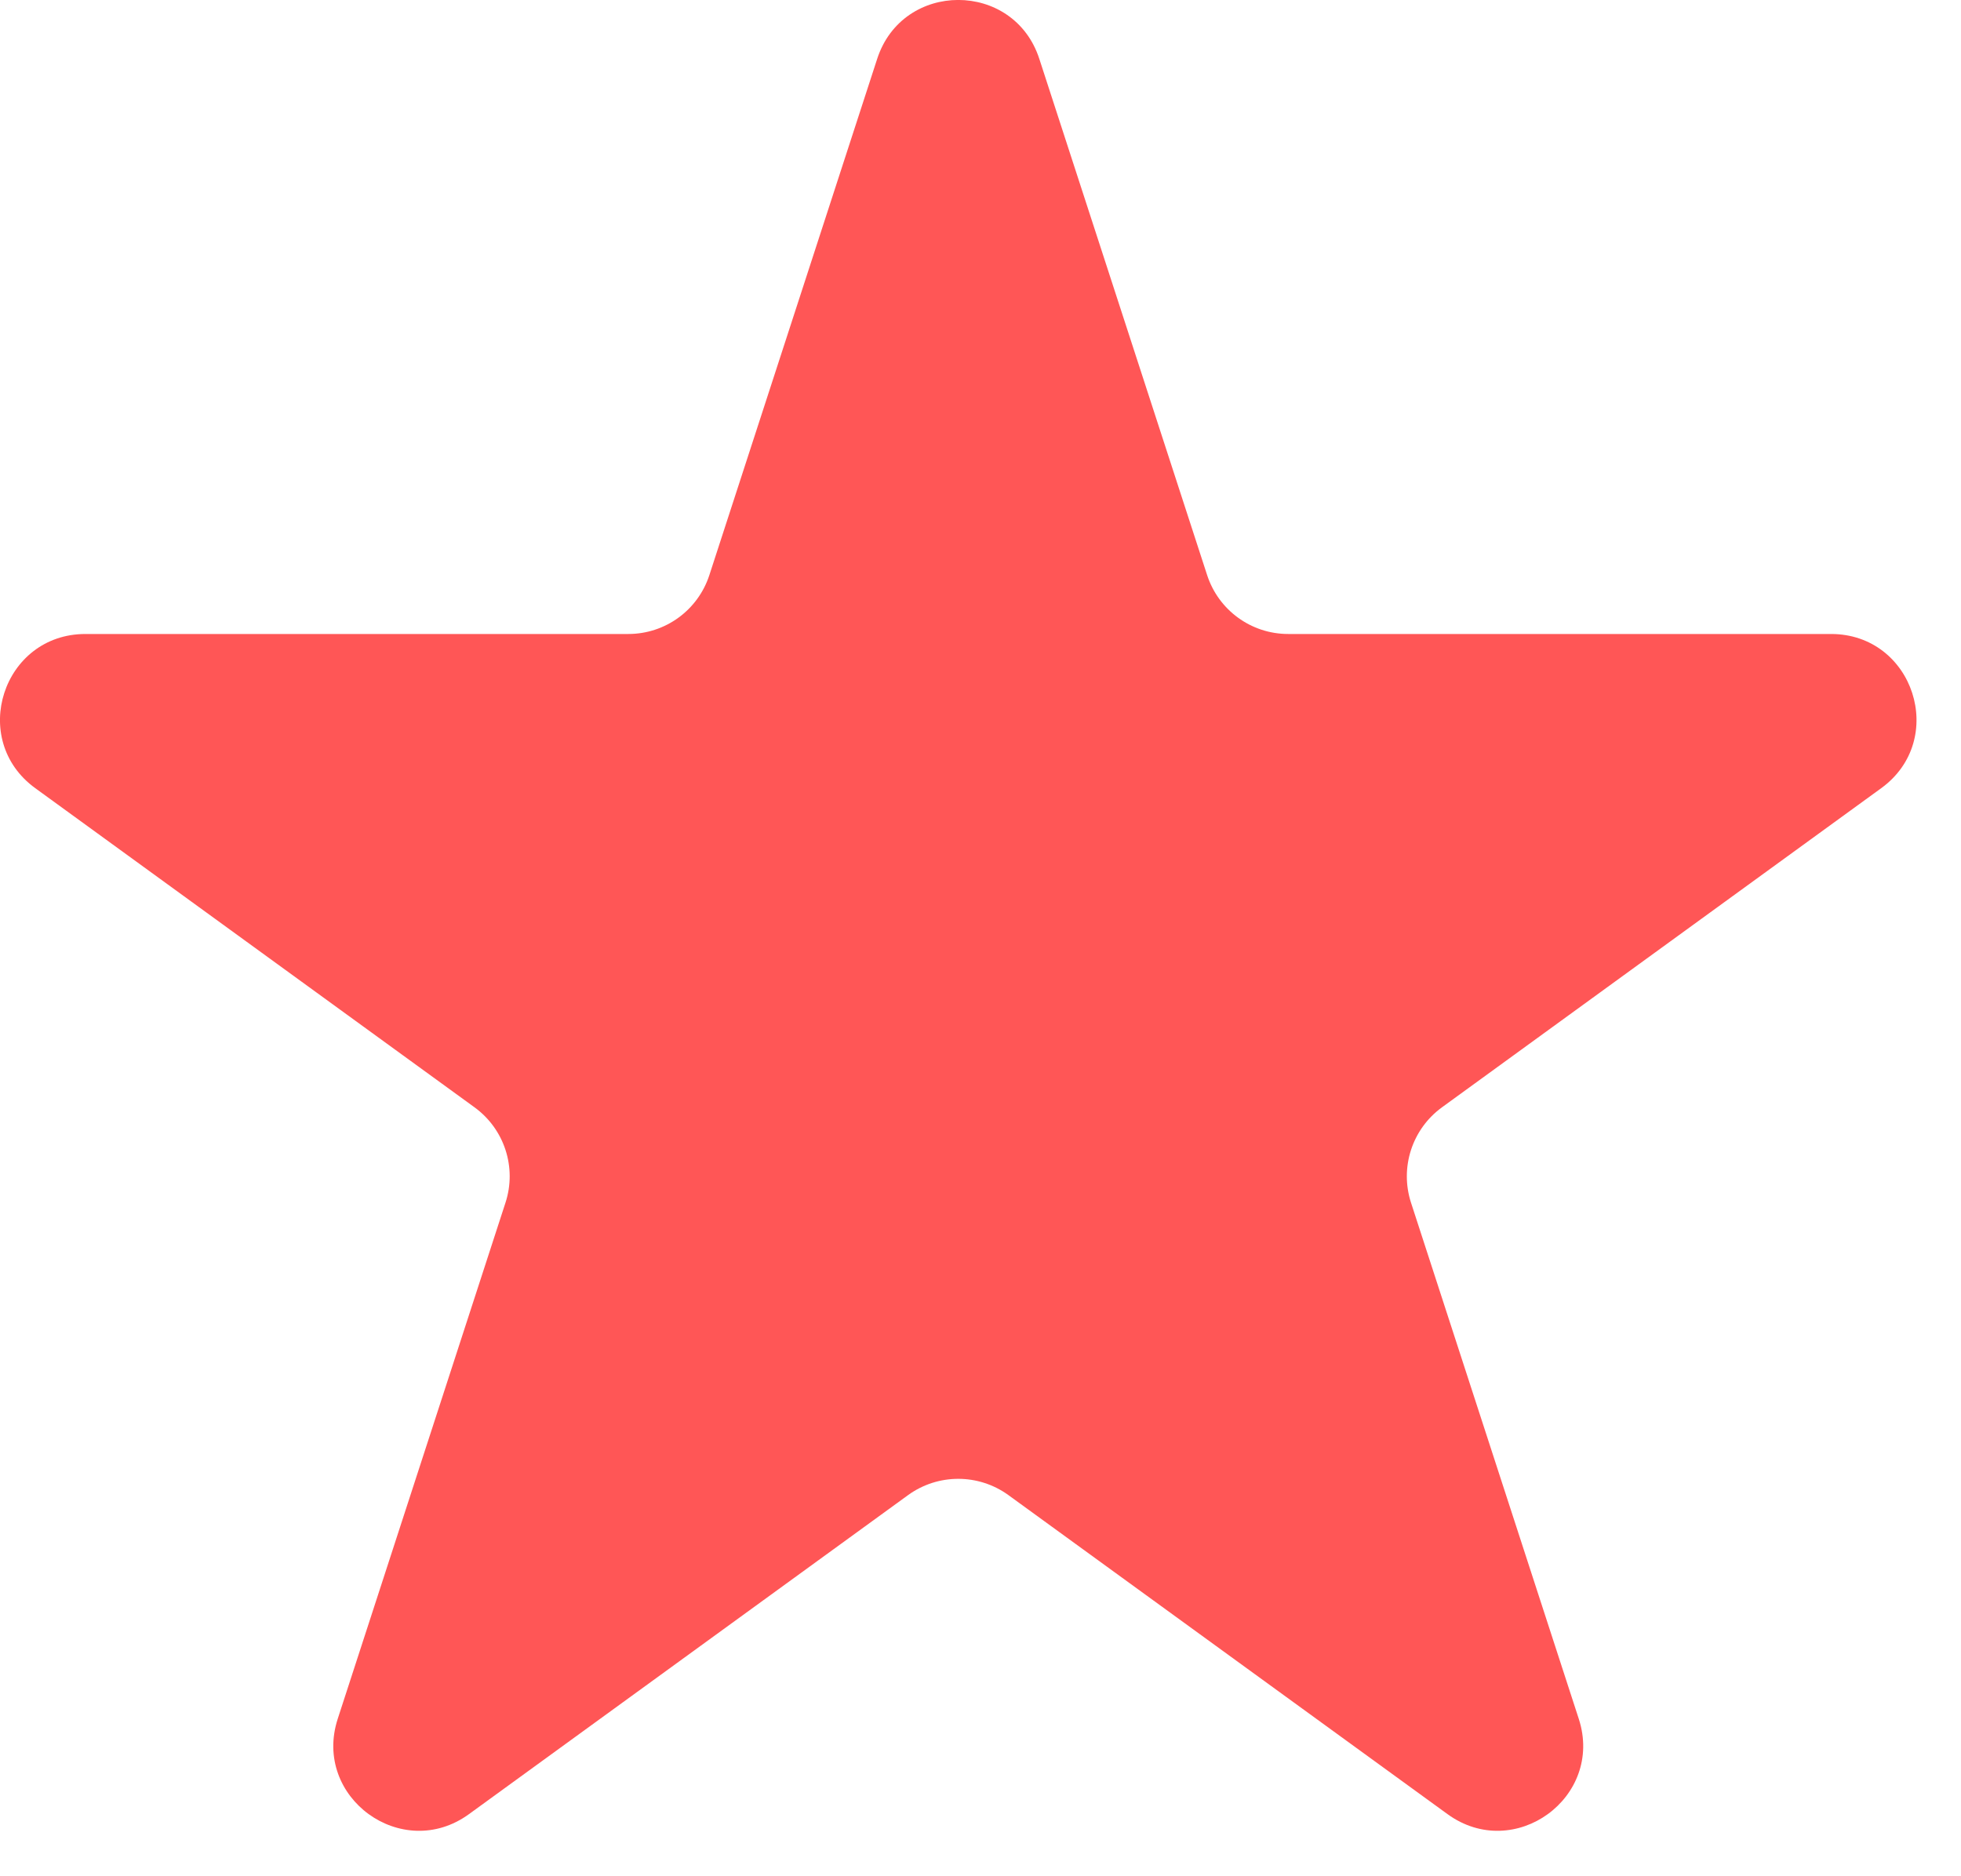
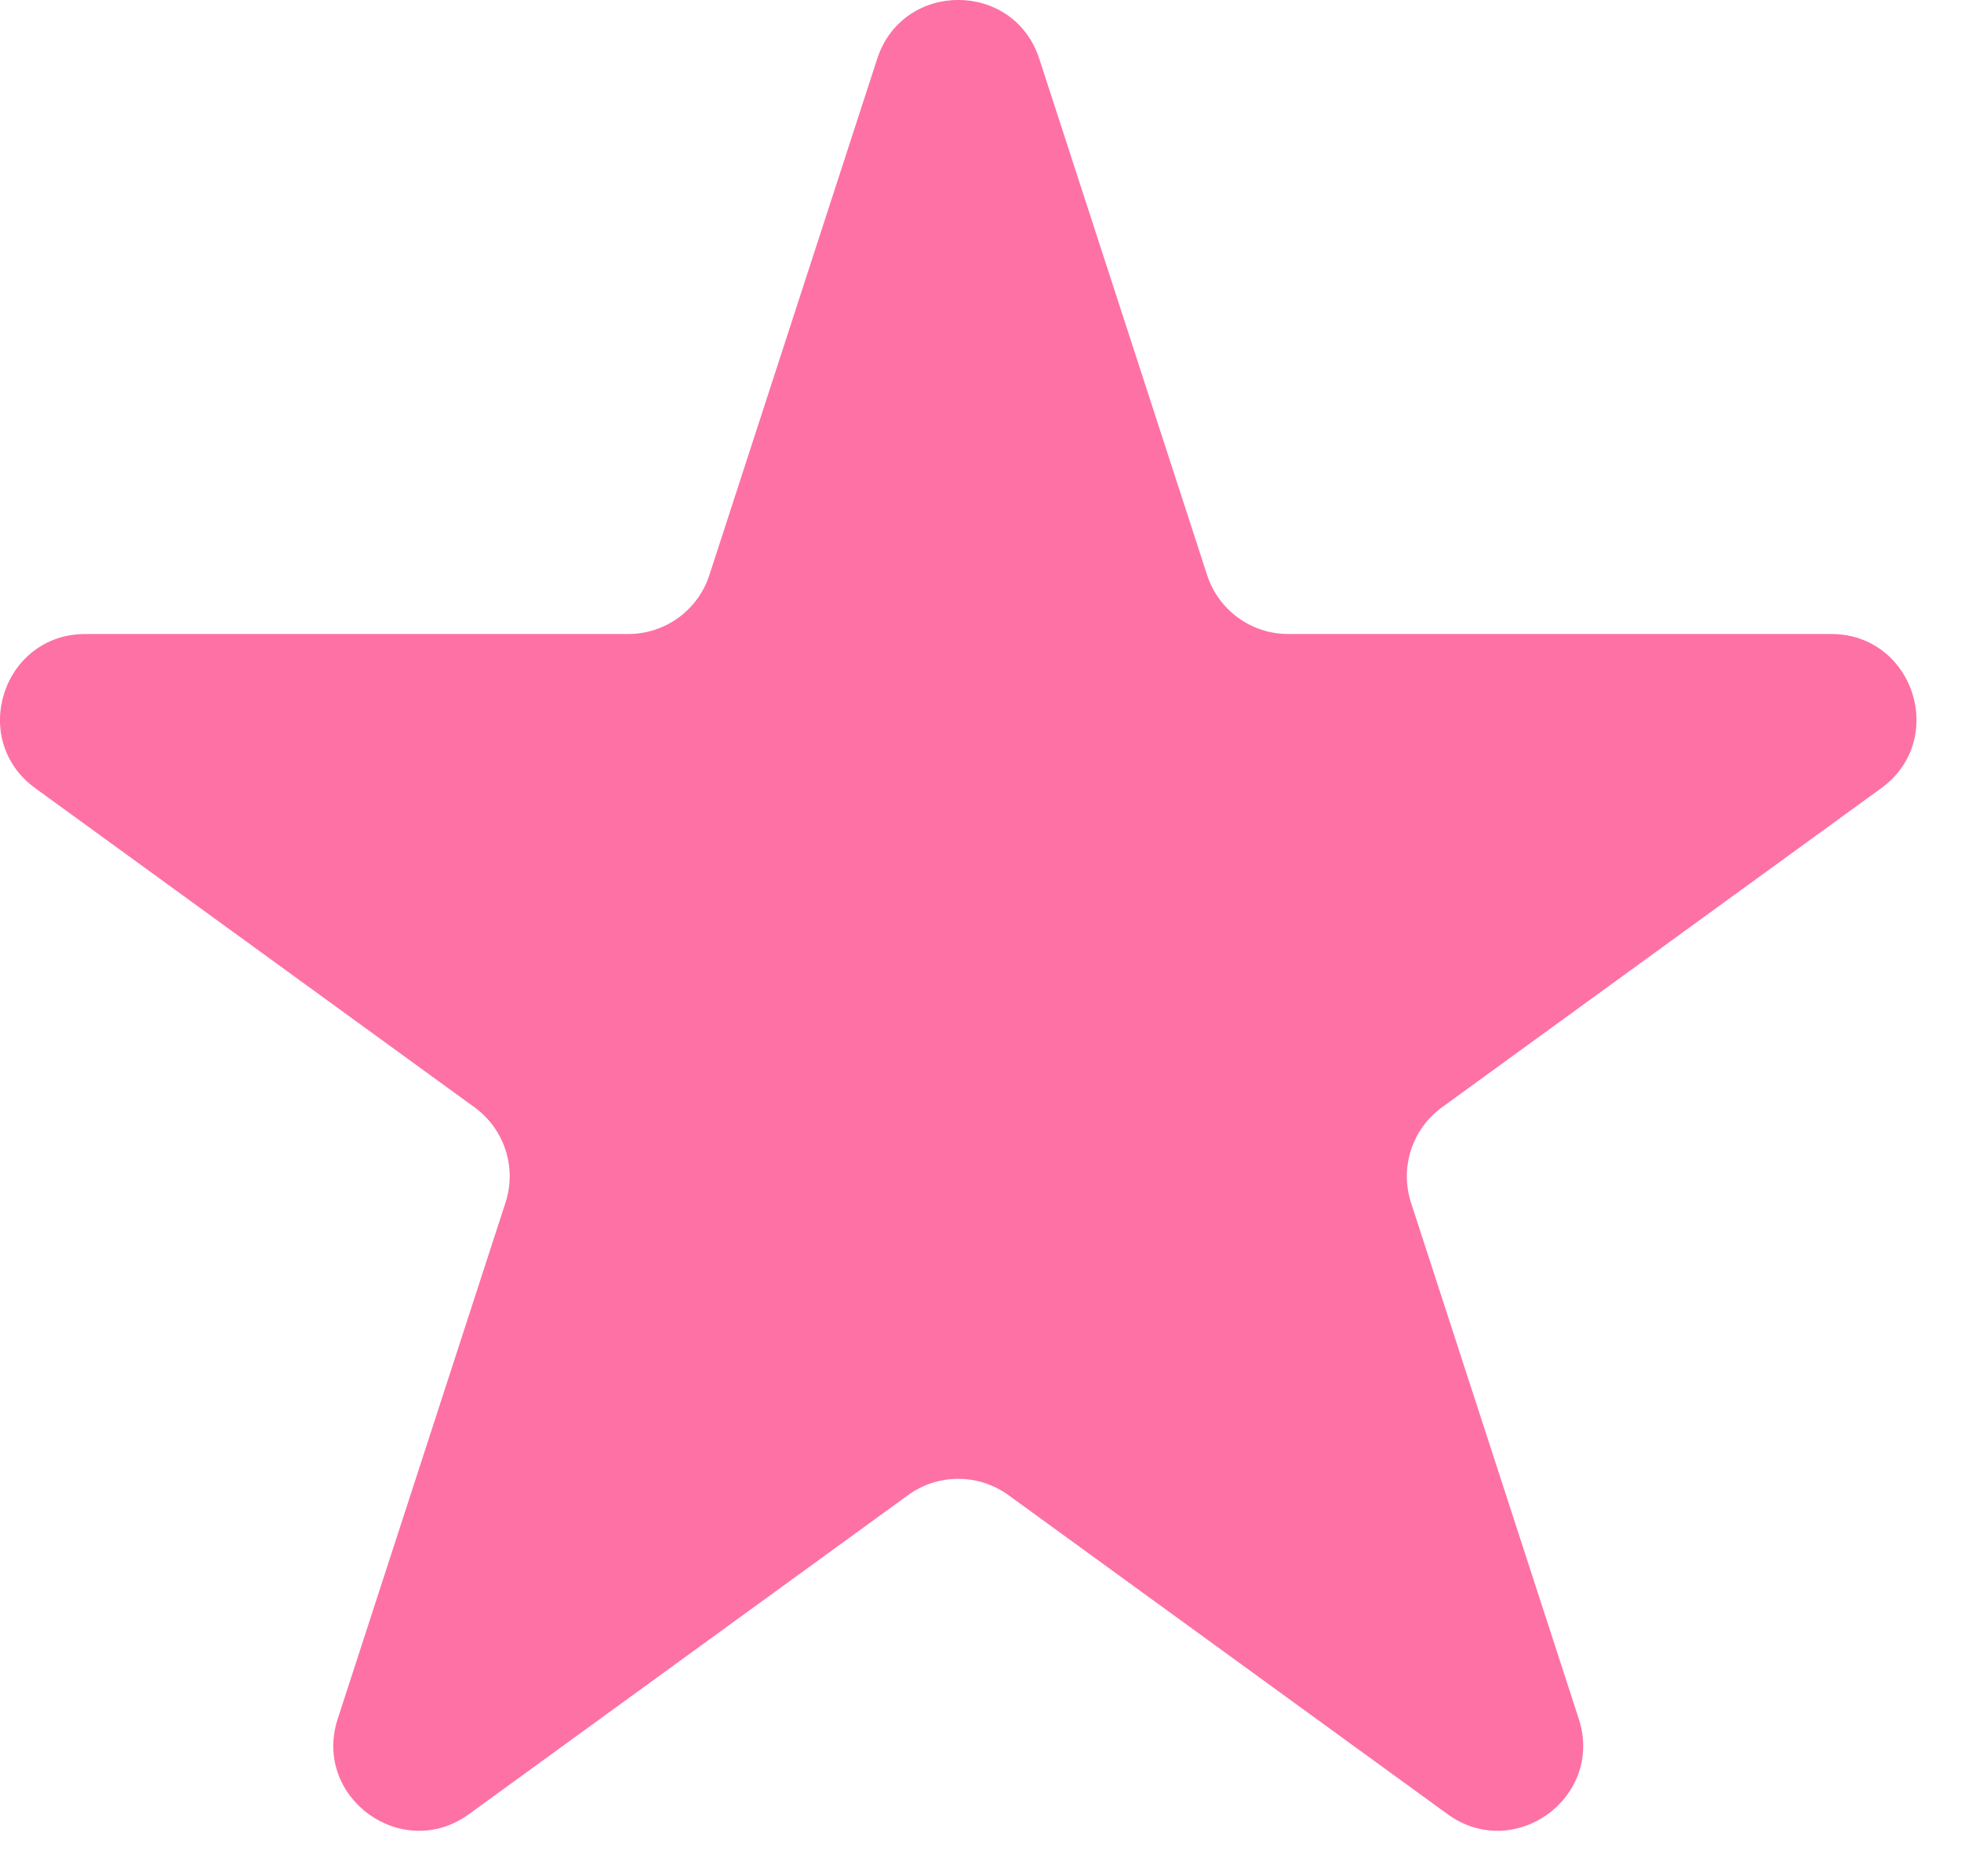
<svg xmlns="http://www.w3.org/2000/svg" width="23" height="22" viewBox="0 0 23 22" fill="none">
-   <path d="M10.288 0.691C10.587 -0.231 11.891 -0.231 12.19 0.691L14.158 6.746C14.292 7.158 14.675 7.437 15.109 7.437H21.476C22.445 7.437 22.848 8.677 22.064 9.246L16.913 12.989C16.562 13.244 16.416 13.695 16.549 14.107L18.517 20.163C18.816 21.084 17.762 21.85 16.978 21.281L11.827 17.538C11.476 17.284 11.002 17.284 10.651 17.538L5.5 21.281C4.716 21.85 3.662 21.084 3.961 20.163L5.929 14.107C6.063 13.695 5.916 13.244 5.565 12.989L0.414 9.246C-0.37 8.677 0.033 7.437 1.002 7.437H7.369C7.803 7.437 8.186 7.158 8.32 6.746L10.288 0.691Z" fill="#FF5656" />
+   <path d="M10.288 0.691C10.587 -0.231 11.891 -0.231 12.19 0.691L14.158 6.746C14.292 7.158 14.675 7.437 15.109 7.437H21.476C22.445 7.437 22.848 8.677 22.064 9.246L16.913 12.989C16.562 13.244 16.416 13.695 16.549 14.107L18.517 20.163C18.816 21.084 17.762 21.85 16.978 21.281L11.827 17.538C11.476 17.284 11.002 17.284 10.651 17.538L5.5 21.281C4.716 21.85 3.662 21.084 3.961 20.163L5.929 14.107C6.063 13.695 5.916 13.244 5.565 12.989L0.414 9.246C-0.37 8.677 0.033 7.437 1.002 7.437H7.369C7.803 7.437 8.186 7.158 8.32 6.746L10.288 0.691Z" fill="#fe71a5" />
</svg>
